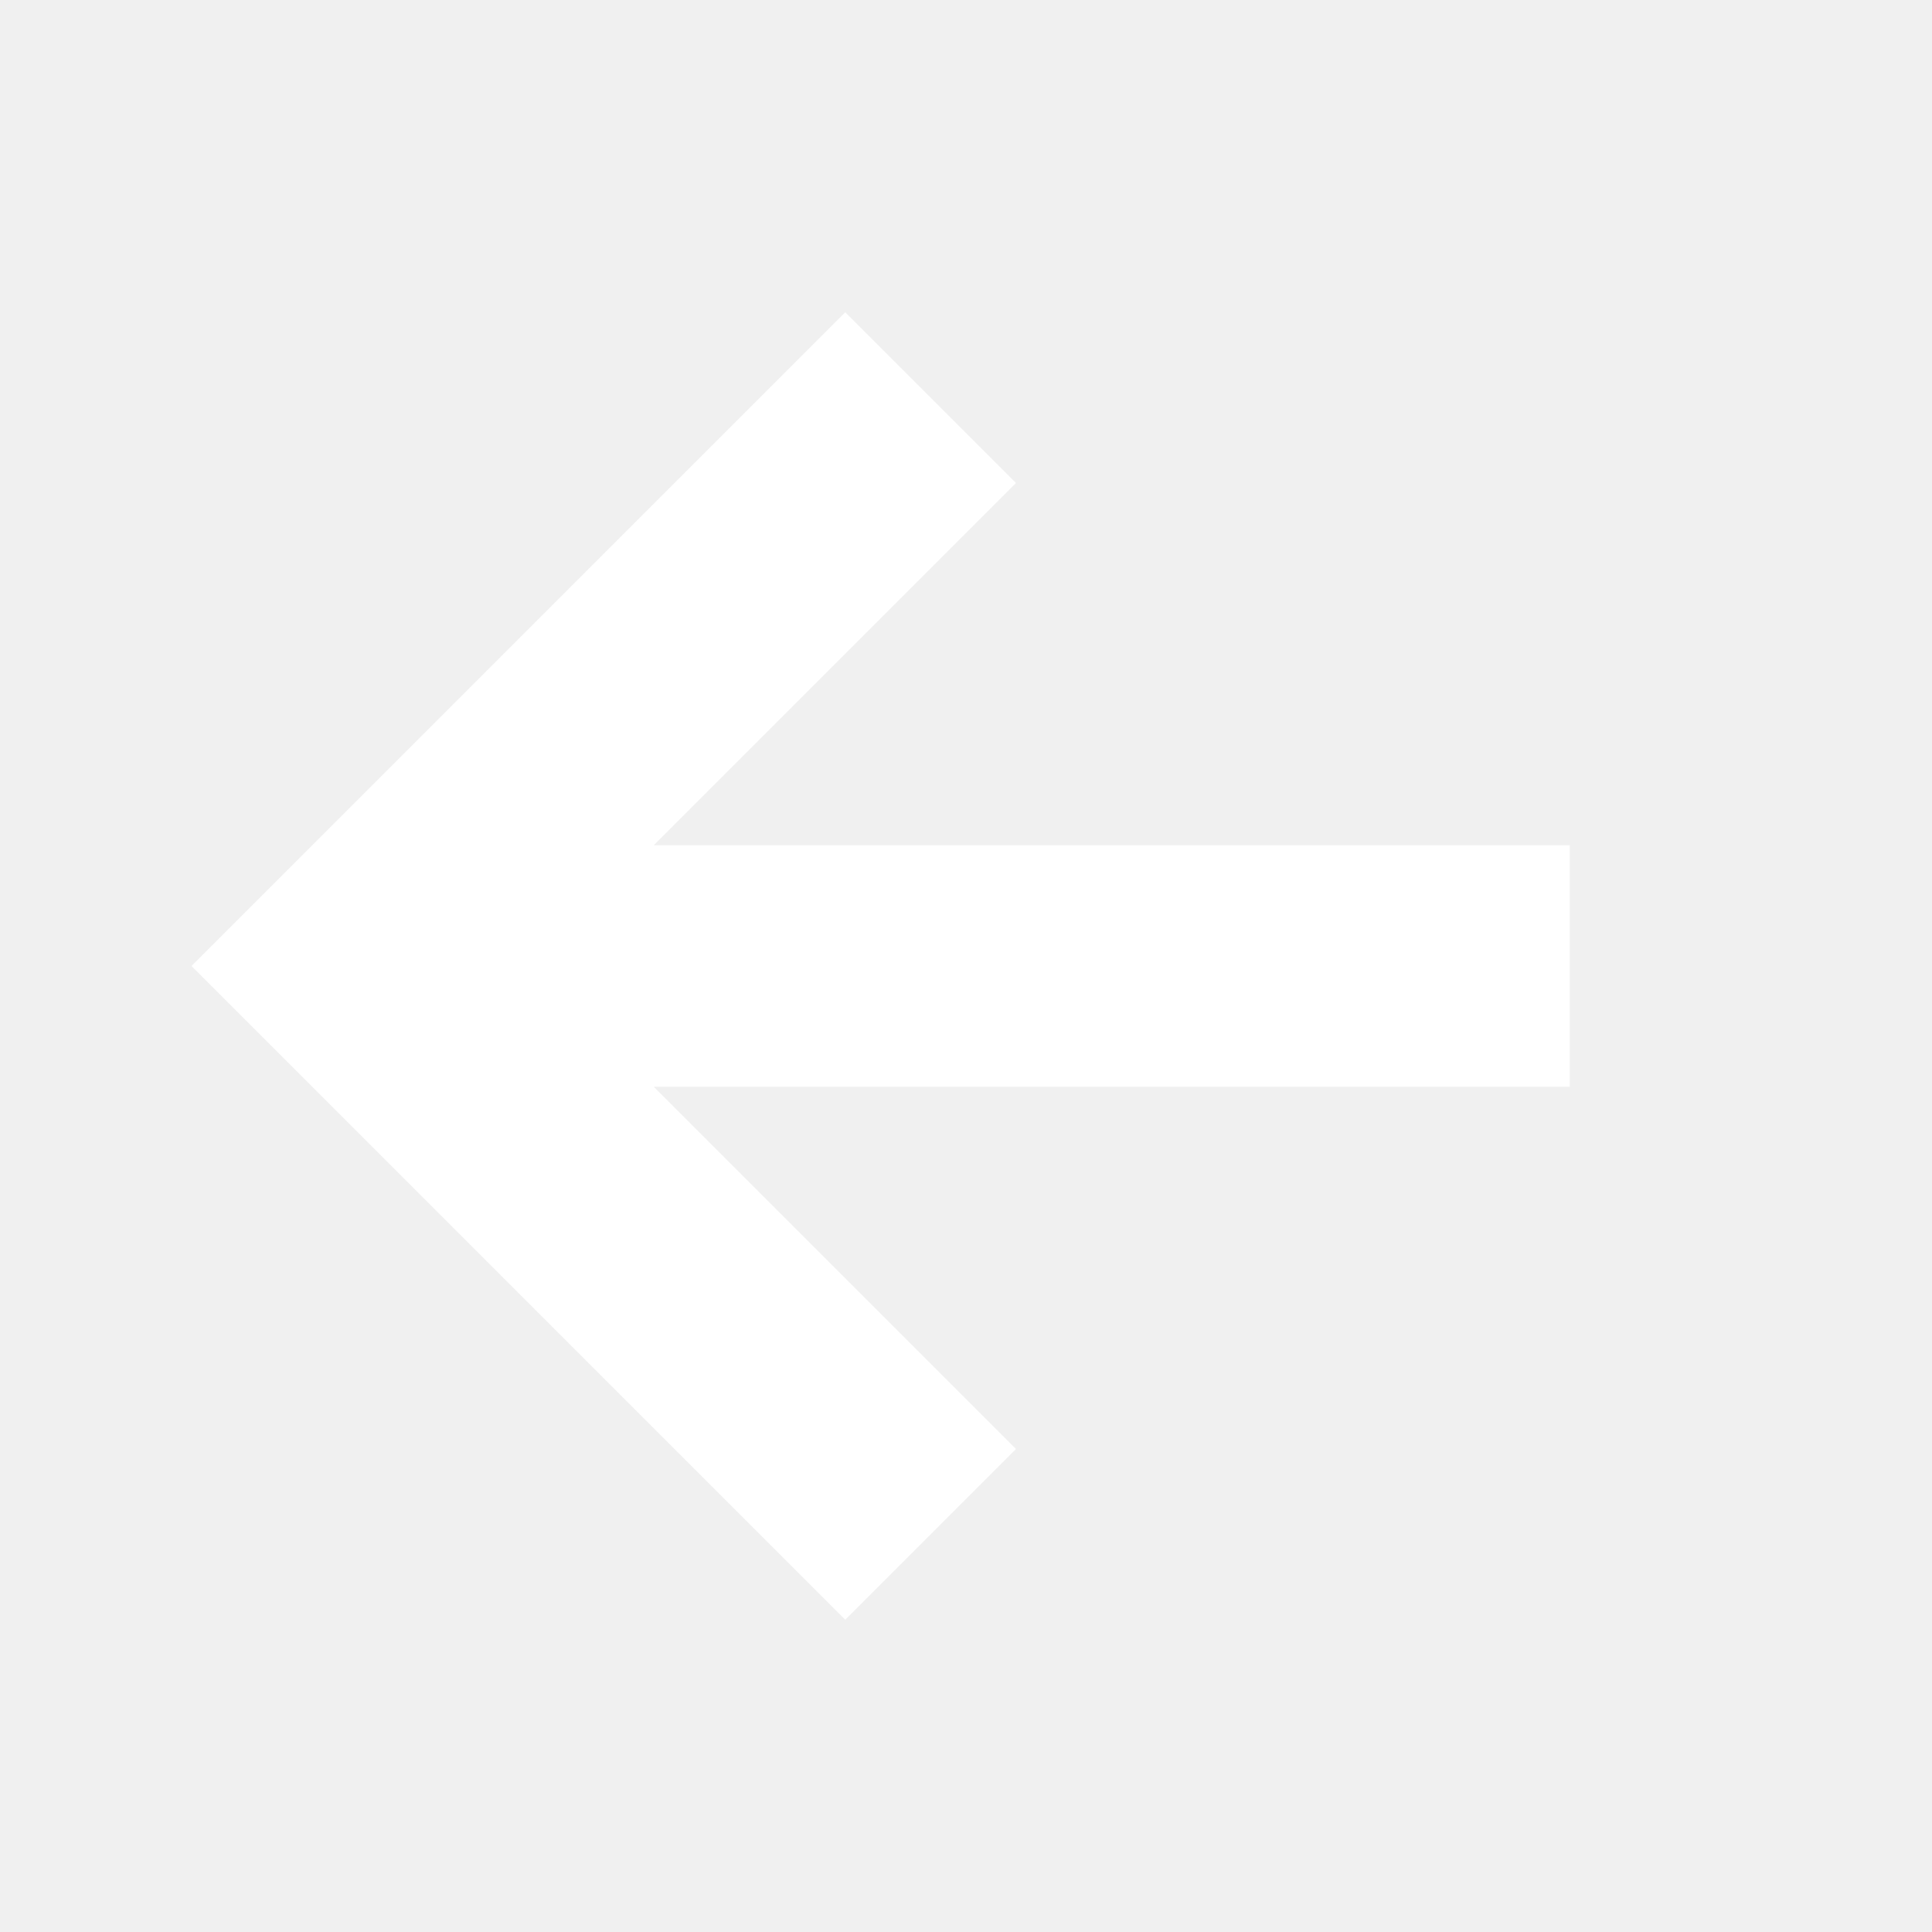
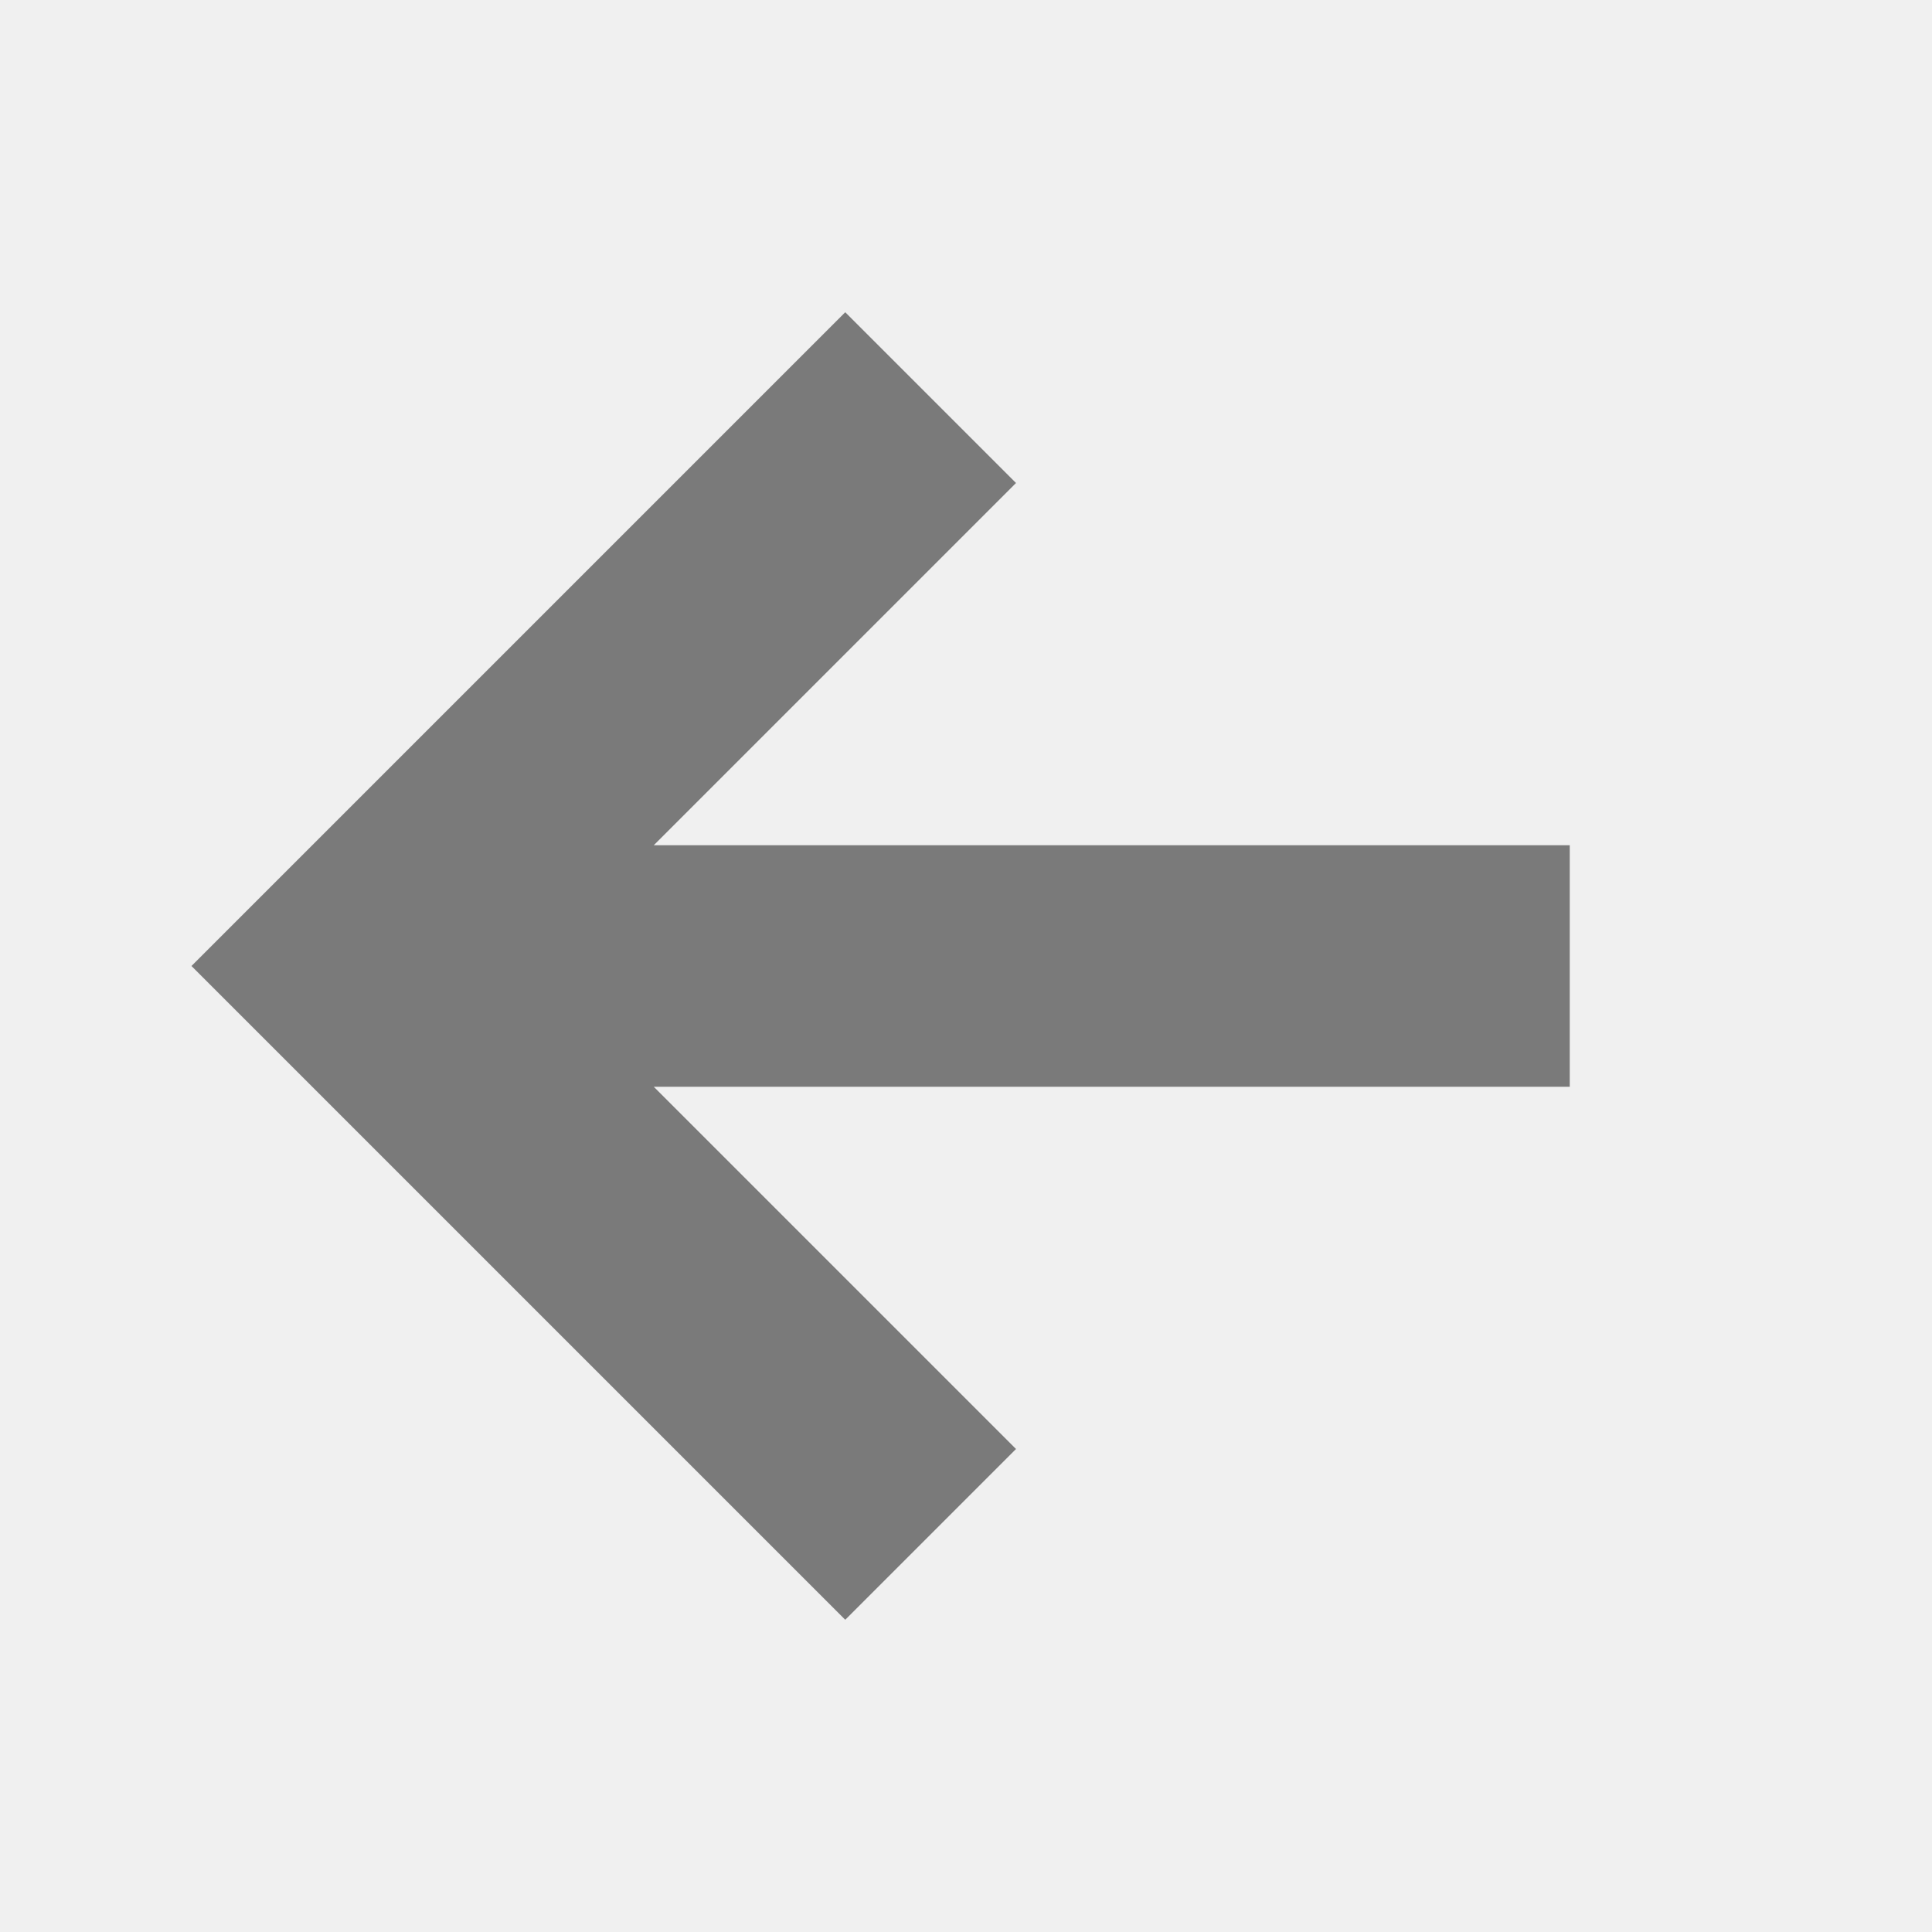
<svg xmlns="http://www.w3.org/2000/svg" width="24" height="24" viewBox="0 0 16 16" aria-hidden="true" focusable="false" class="Icon Icon--arrow-left">
  <g fill-rule="evenodd">
    <rect fill="none" stroke="none" x="0" y="0" width="24" height="24" />
-     <path fill="none" stroke="white" stroke-linecap="square" stroke-linejoin="miter" stroke-width="2" d="M7 12L3 8l4-4M4 8h9-9z" />
+     <path fill="none" stroke="#7a7a7a" stroke-linecap="square" stroke-linejoin="miter" stroke-width="2" d="M7 12L3 8l4-4M4 8h9-9z" />
  </g>
</svg>
